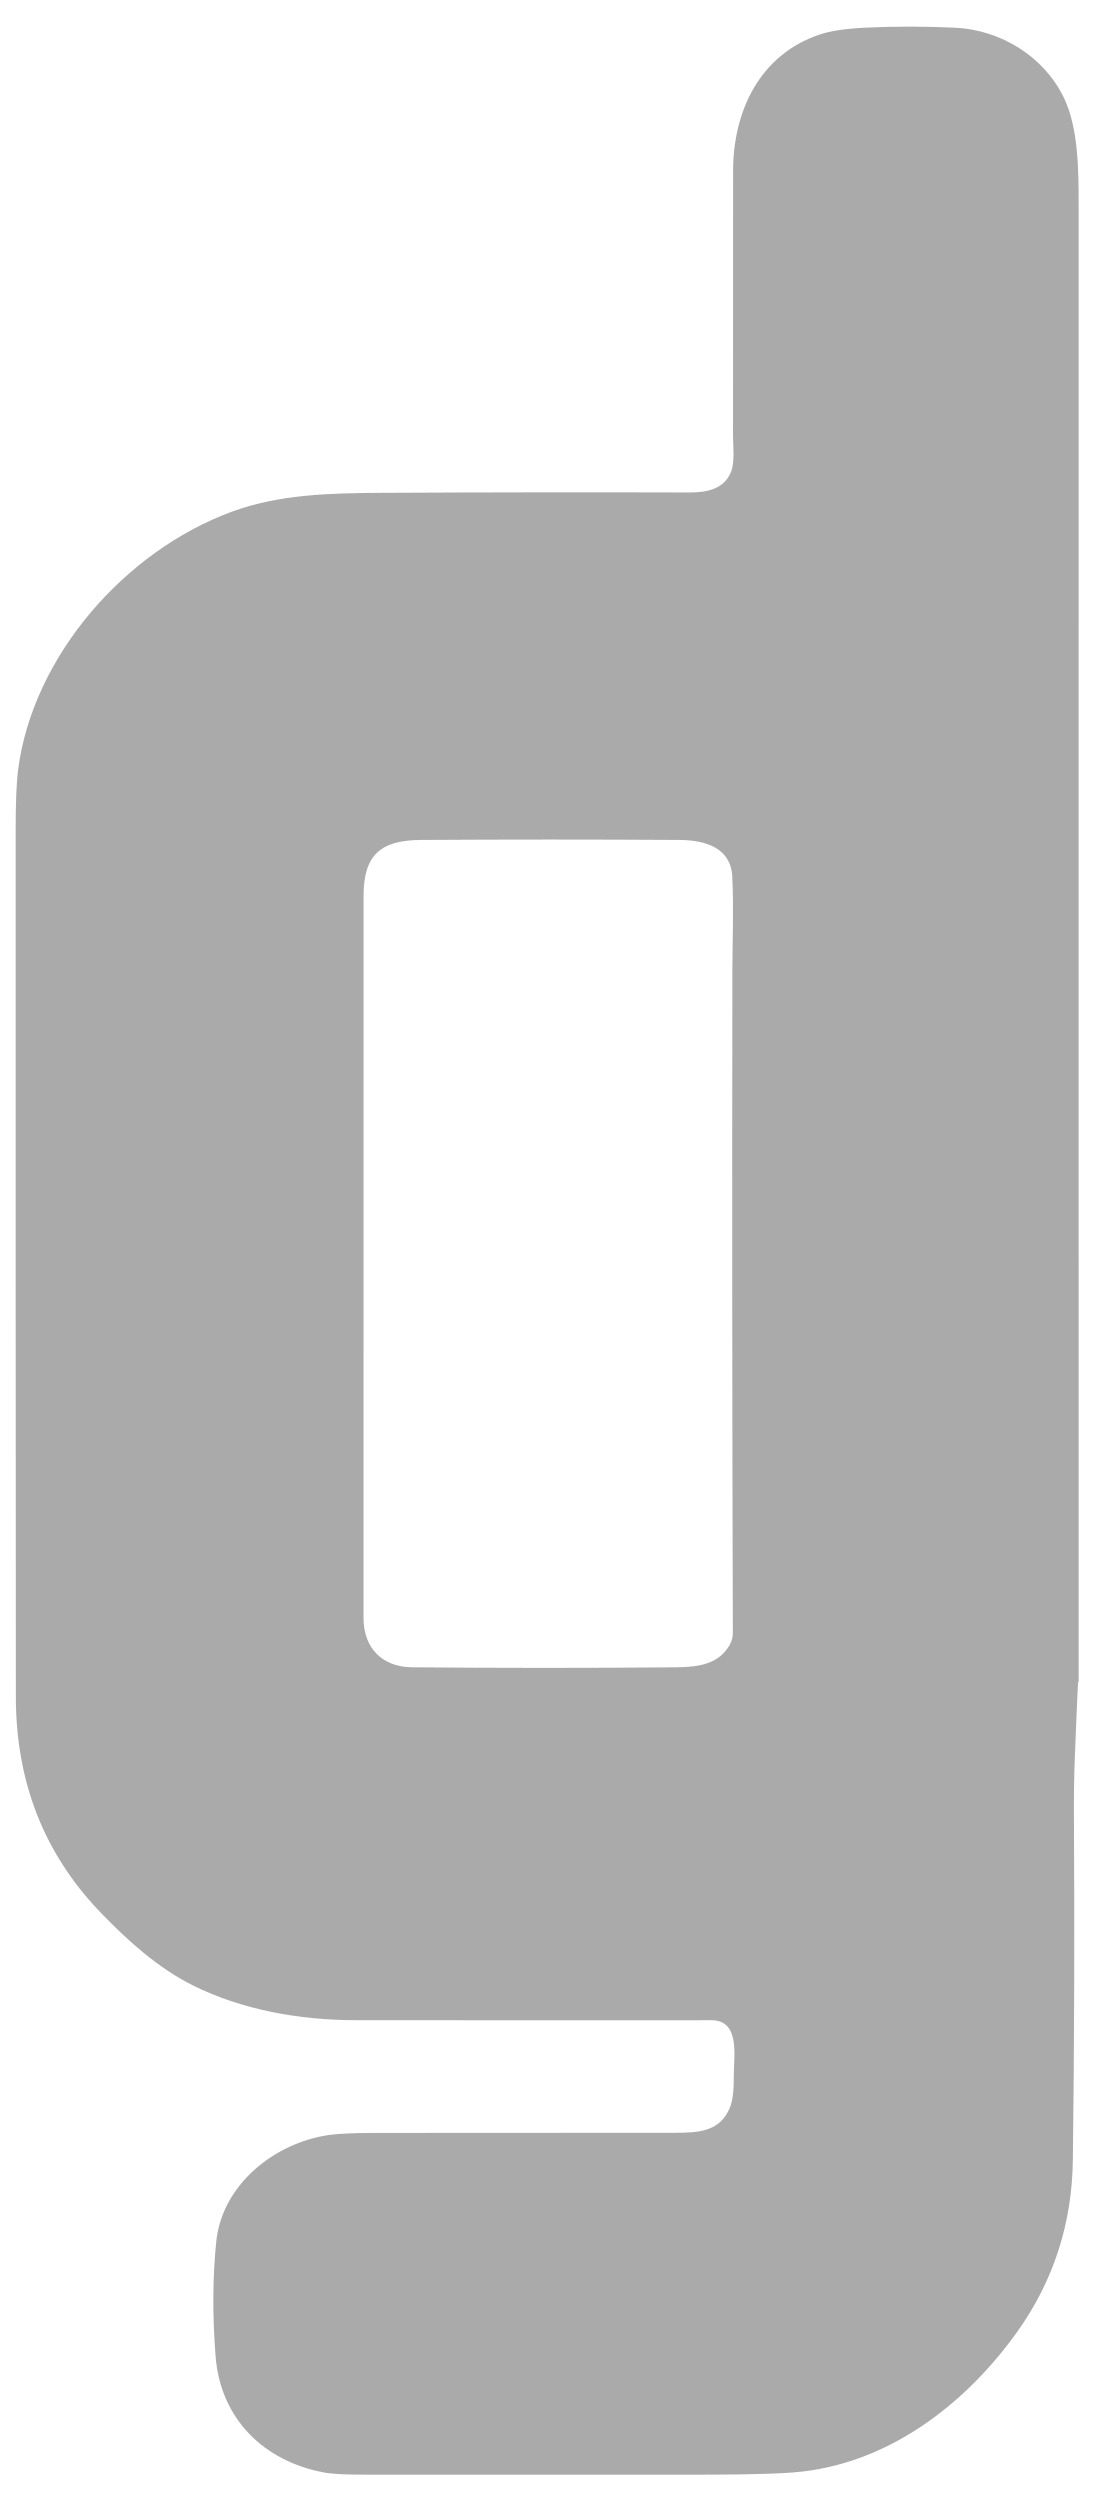
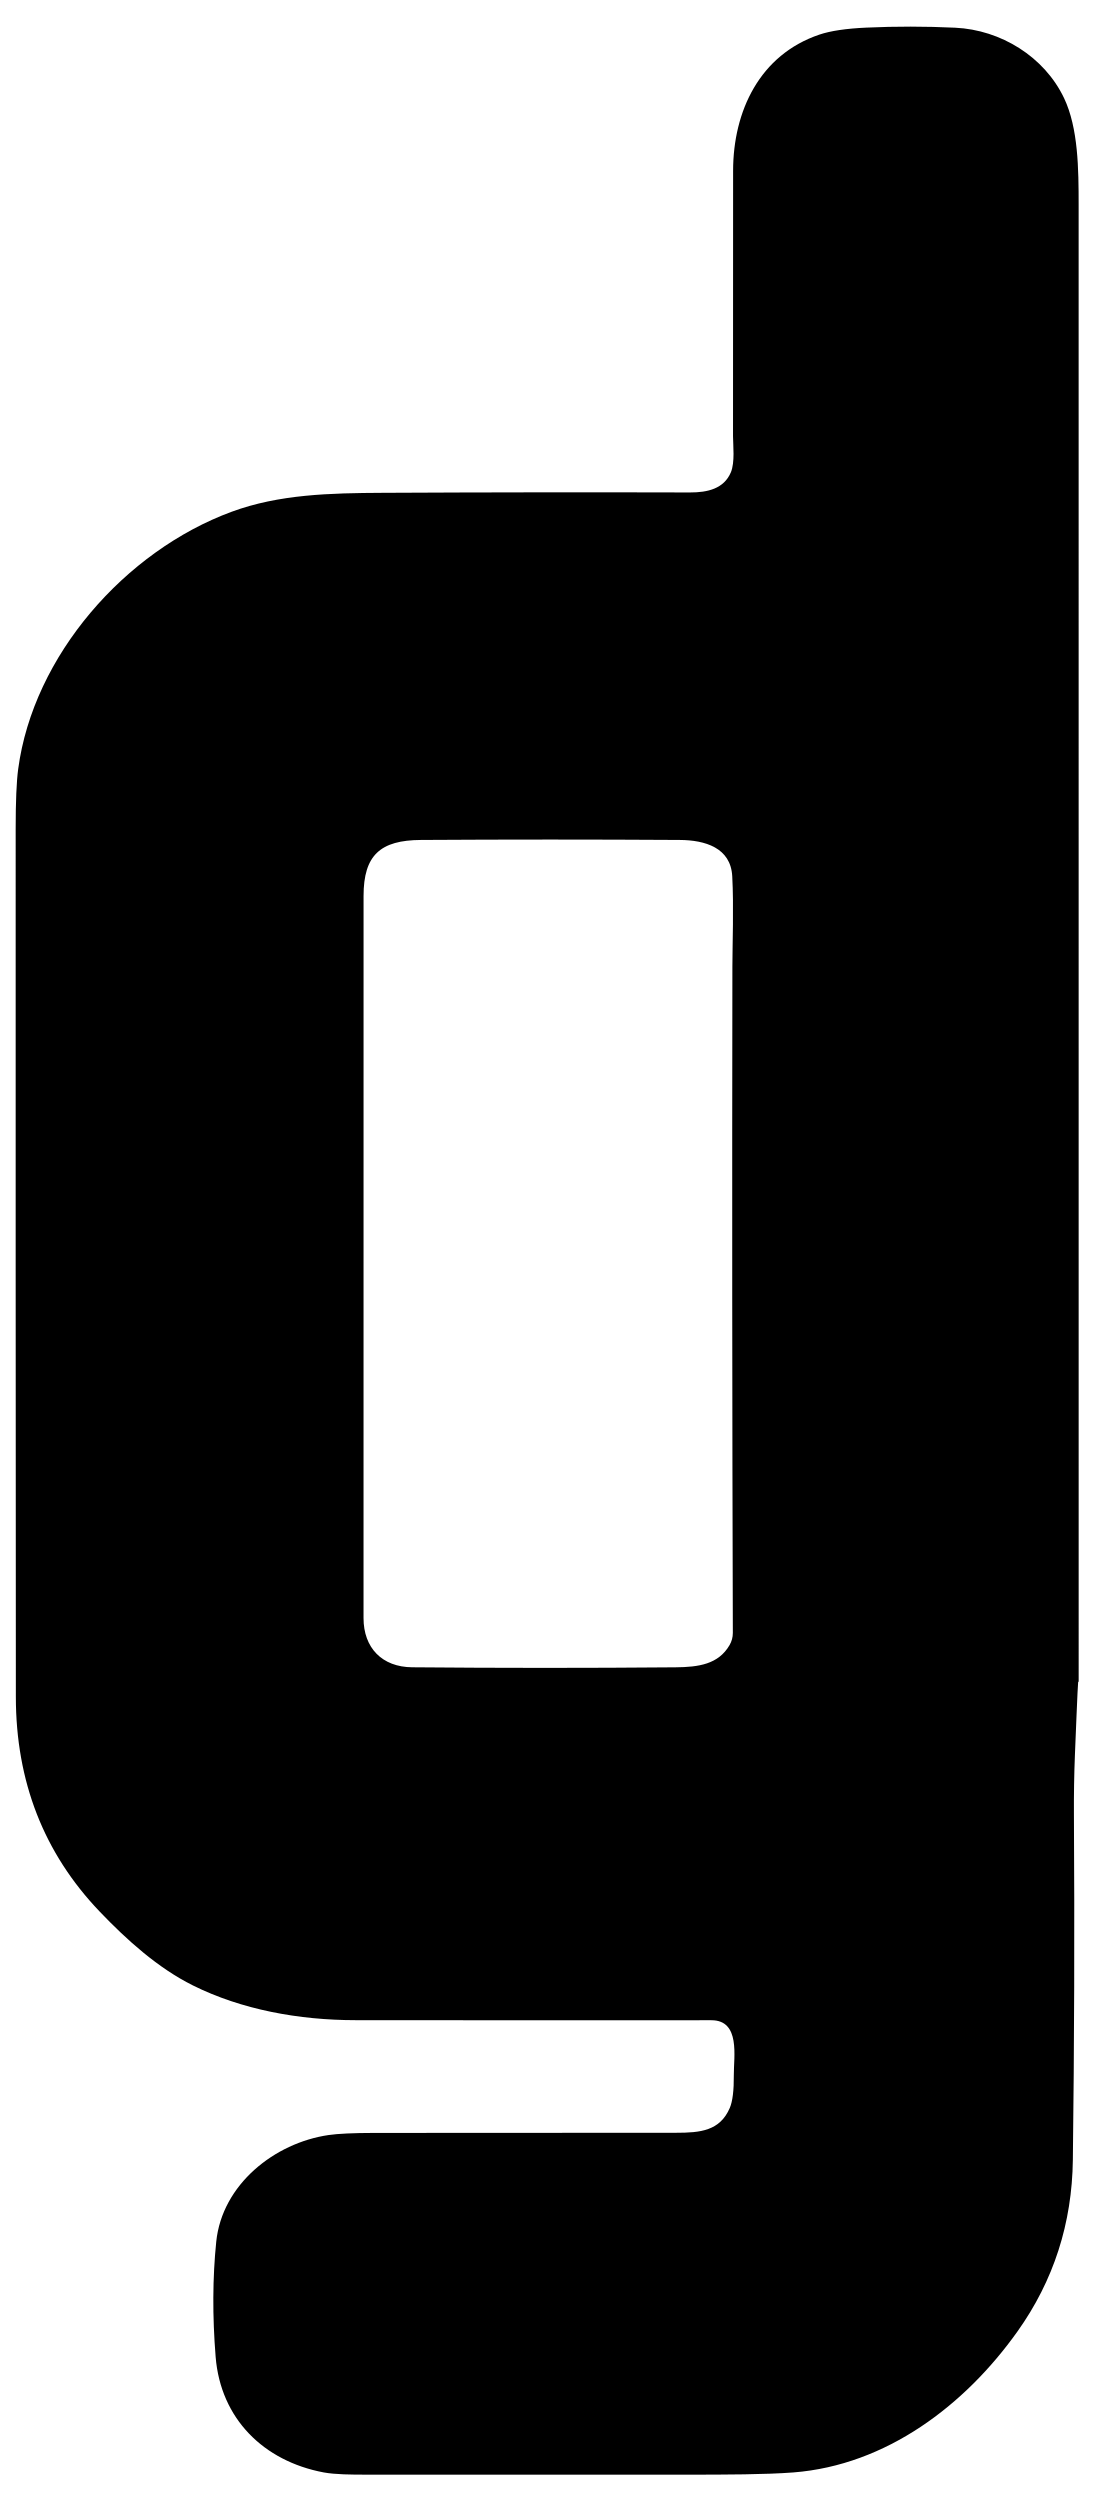
<svg xmlns="http://www.w3.org/2000/svg" version="1.1" viewBox="0 0 371 839">
-   <path fill="#aaaaaa" d="   M 361.82 564.55   C 361.71 564.66 360.83 586.81 360.74 589.00   Q 360.35 598.75 360.41 609.00   Q 360.77 666.91 360.05 724.81   Q 359.66 756.87 341.46 782.44   C 323.88 807.16 297.48 827.32 266.25 829.75   C 257.04 830.47 243.15 830.49 231.25 830.50   Q 176.58 830.51 121.91 830.49   C 118.24 830.48 112.52 830.47 108.66 829.75   C 88.42 825.95 74.04 811.67 72.37 790.98   Q 70.72 770.45 72.57 752.32   C 74.54 733.11 92.13 719.17 110.27 716.52   Q 115.01 715.83 125.50 715.81   Q 176.19 715.74 226.88 715.76   C 235.09 715.76 241.60 715.11 244.91 707.44   Q 246.33 704.15 246.27 696.36   C 246.22 690.31 248.56 677.98 238.74 677.99   Q 179.02 678.03 119.32 677.97   C 100.32 677.96 81.09 674.45 64.70 666.29   C 53.07 660.50 42.57 651.08 33.38 641.45   Q 5.34 612.05 5.32 569.45   Q 5.23 423.75 5.26 278.07   Q 5.26 264.36 6.10 258.11   C 11.18 219.99 42.01 184.92 77.73 171.75   C 93.67 165.87 110.81 165.48 128.50 165.39   Q 180.01 165.13 231.53 165.27   C 237.49 165.29 242.96 164.00 245.27 158.53   C 246.69 155.19 246.01 149.40 246.00 146.38   Q 245.98 101.85 246.03 57.31   C 246.05 37.27 254.97 18.38 275.00 11.61   Q 280.58 9.73 290.72 9.27   Q 305.64 8.59 320.58 9.30   C 335.89 10.03 350.49 19.03 357.11 32.95   C 361.87 42.97 361.99 56.79 361.99 68.75   Q 362.01 316.49 362.00 564.22   A 0.55 0.27 -35.4 0 1 361.82 564.55   Z   M 122.00 543.02   C 122.00 553.05 128.24 559.45 138.31 559.54   Q 182.52 559.94 226.73 559.55   C 234.42 559.48 241.09 558.56 244.84 552.10   Q 245.94 550.20 245.94 548.00   Q 245.61 435.81 245.79 324.38   C 245.80 317.15 246.29 304.19 245.74 294.06   C 245.23 284.48 236.60 281.94 228.12 281.89   Q 184.68 281.62 141.25 281.89   C 127.68 281.97 122.01 286.95 122.01 300.68   Q 121.99 421.85 122.00 543.02   Z" />
+   <path fill="#dgdgdg" d="   M 361.82 564.55   C 361.71 564.66 360.83 586.81 360.74 589.00   Q 360.35 598.75 360.41 609.00   Q 360.77 666.91 360.05 724.81   Q 359.66 756.87 341.46 782.44   C 323.88 807.16 297.48 827.32 266.25 829.75   C 257.04 830.47 243.15 830.49 231.25 830.50   Q 176.58 830.51 121.91 830.49   C 118.24 830.48 112.52 830.47 108.66 829.75   C 88.42 825.95 74.04 811.67 72.37 790.98   Q 70.72 770.45 72.57 752.32   C 74.54 733.11 92.13 719.17 110.27 716.52   Q 115.01 715.83 125.50 715.81   Q 176.19 715.74 226.88 715.76   C 235.09 715.76 241.60 715.11 244.91 707.44   Q 246.33 704.15 246.27 696.36   C 246.22 690.31 248.56 677.98 238.74 677.99   Q 179.02 678.03 119.32 677.97   C 100.32 677.96 81.09 674.45 64.70 666.29   C 53.07 660.50 42.57 651.08 33.38 641.45   Q 5.34 612.05 5.32 569.45   Q 5.23 423.75 5.26 278.07   Q 5.26 264.36 6.10 258.11   C 11.18 219.99 42.01 184.92 77.73 171.75   C 93.67 165.87 110.81 165.48 128.50 165.39   Q 180.01 165.13 231.53 165.27   C 237.49 165.29 242.96 164.00 245.27 158.53   C 246.69 155.19 246.01 149.40 246.00 146.38   Q 245.98 101.85 246.03 57.31   C 246.05 37.27 254.97 18.38 275.00 11.61   Q 280.58 9.73 290.72 9.27   Q 305.64 8.59 320.58 9.30   C 335.89 10.03 350.49 19.03 357.11 32.95   C 361.87 42.97 361.99 56.79 361.99 68.75   Q 362.01 316.49 362.00 564.22   A 0.55 0.27 -35.4 0 1 361.82 564.55   Z   M 122.00 543.02   C 122.00 553.05 128.24 559.45 138.31 559.54   Q 182.52 559.94 226.73 559.55   C 234.42 559.48 241.09 558.56 244.84 552.10   Q 245.94 550.20 245.94 548.00   Q 245.61 435.81 245.79 324.38   C 245.80 317.15 246.29 304.19 245.74 294.06   C 245.23 284.48 236.60 281.94 228.12 281.89   Q 184.68 281.62 141.25 281.89   C 127.68 281.97 122.01 286.95 122.01 300.68   Q 121.99 421.85 122.00 543.02   Z" />
</svg>
